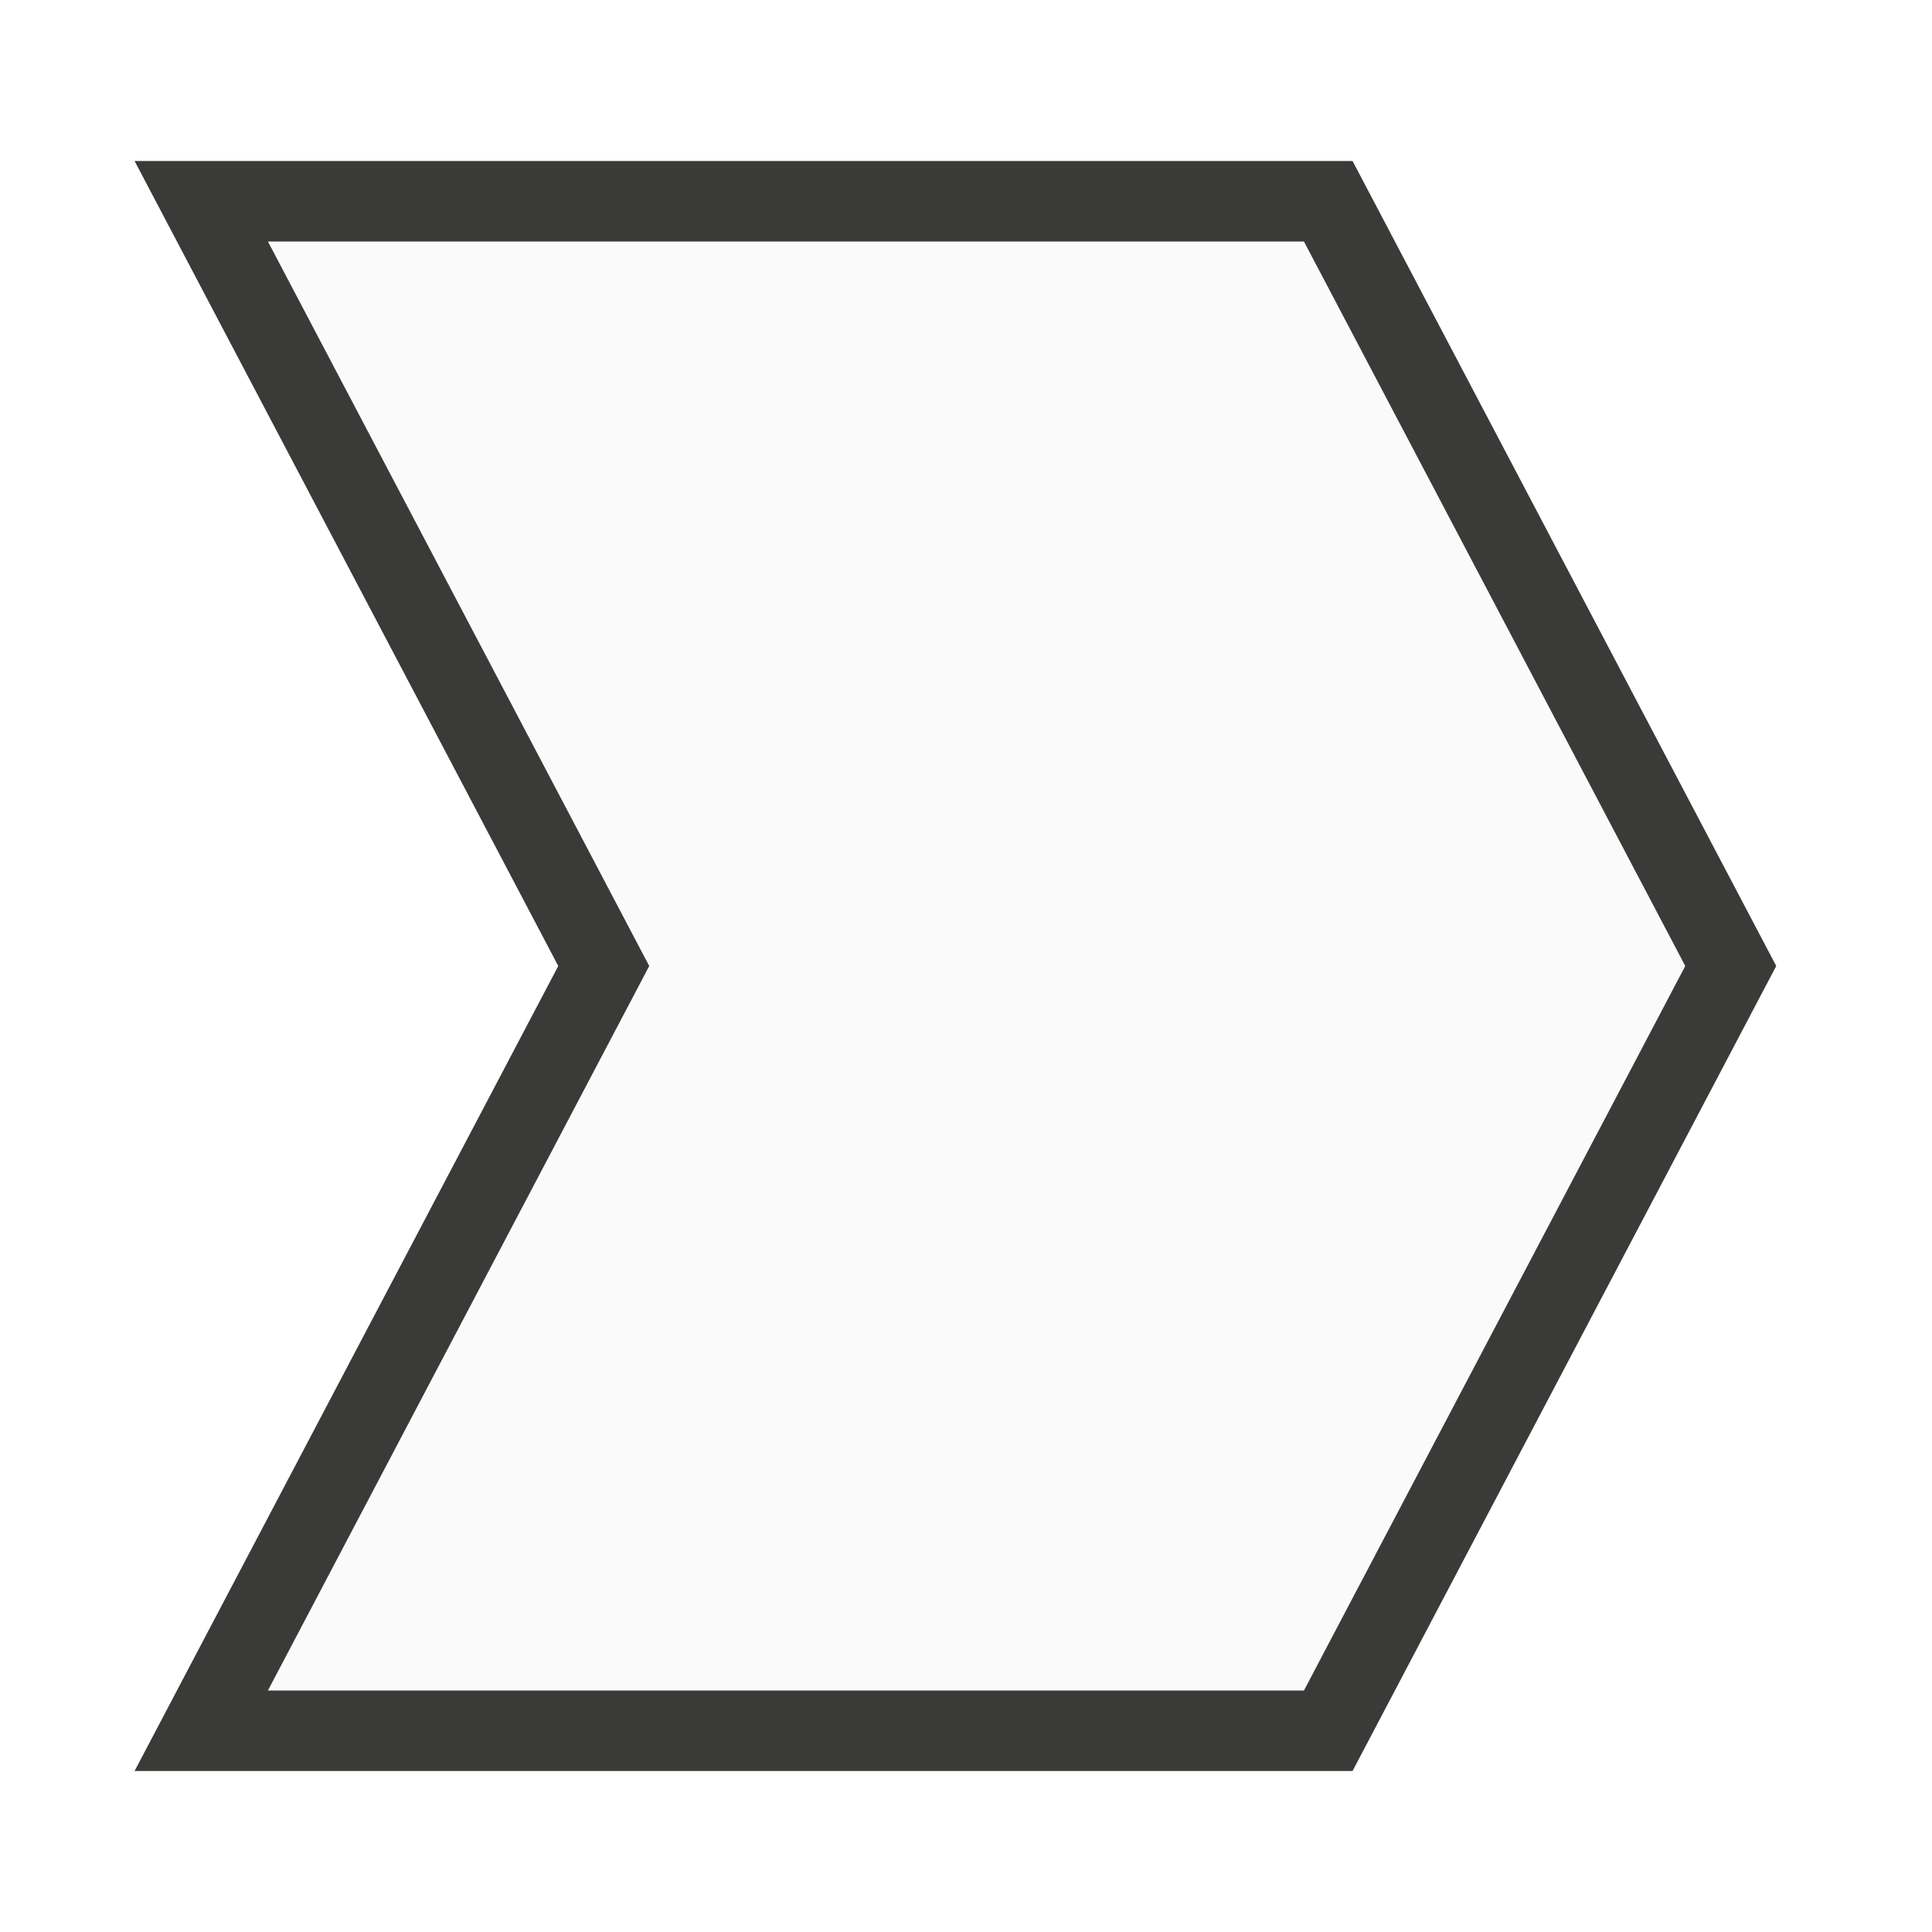
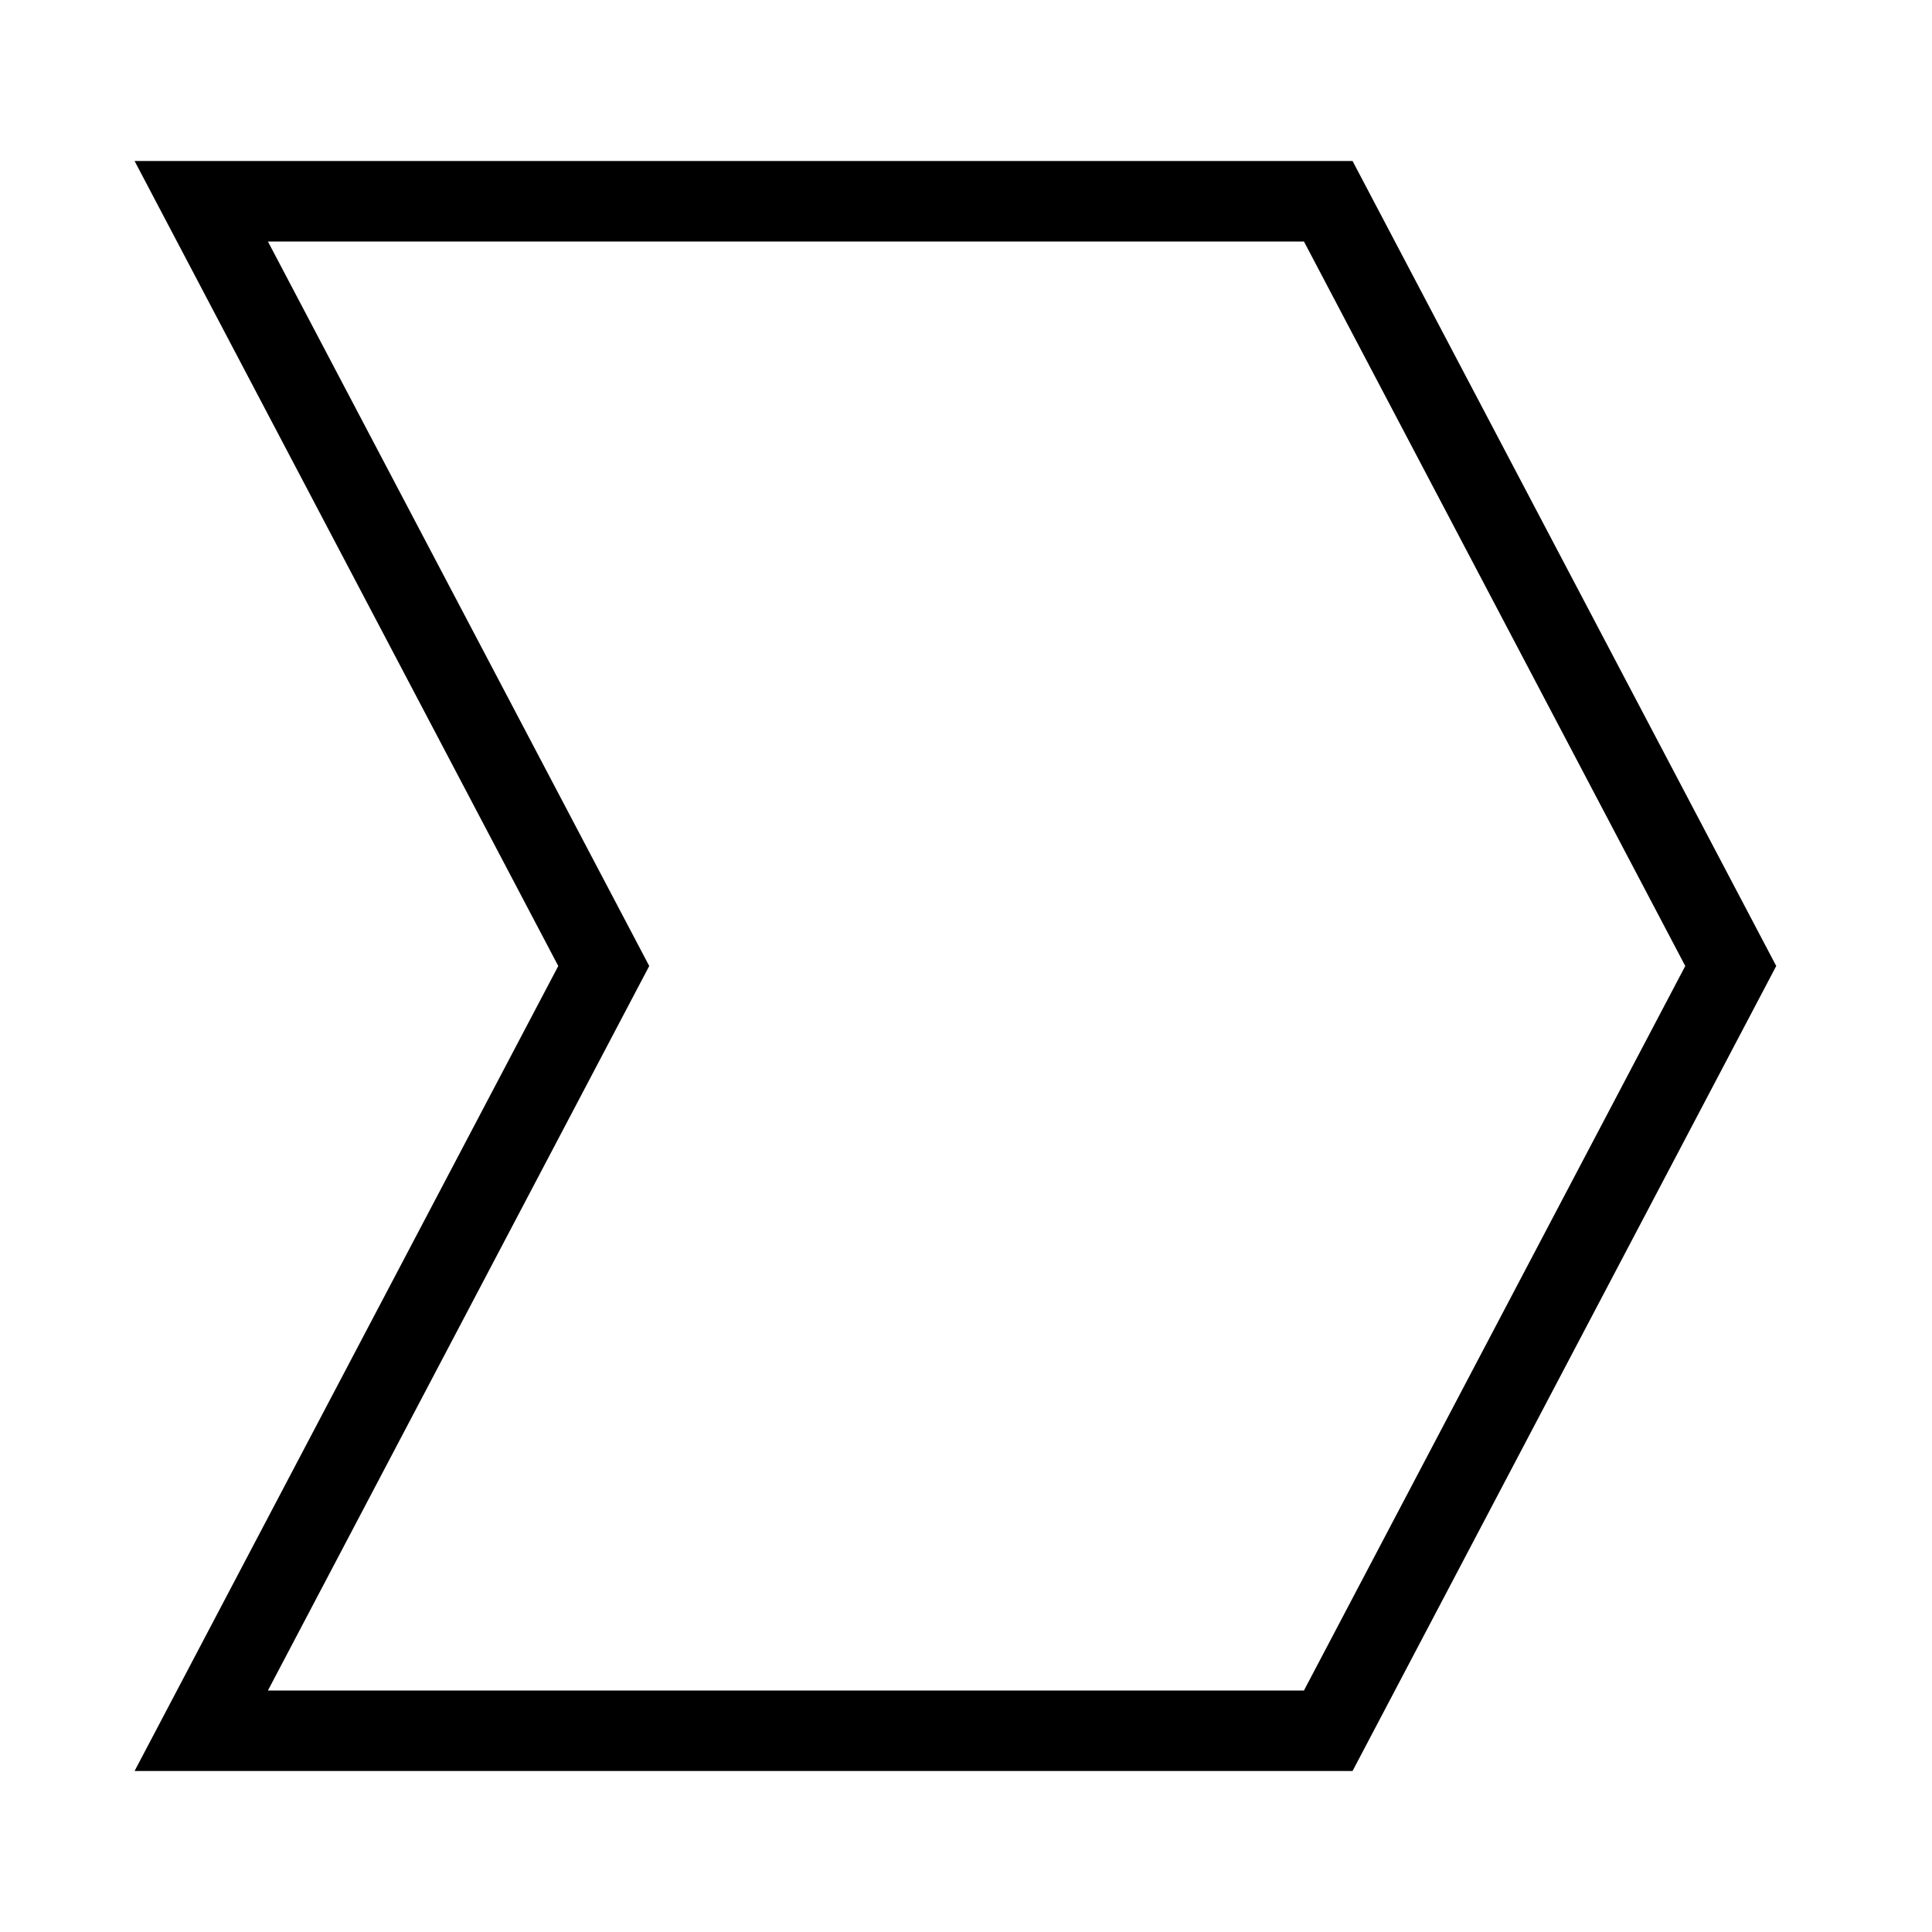
<svg xmlns="http://www.w3.org/2000/svg" viewBox="0 0 24 24">
-   <path class="icn icn--shape-color" d="m2.5 2.5 5 9.5-5 9.5h14l5-9.5-5-9.5z" fill="#fafafa" stroke="#3a3a38" stroke-linecap="round" stroke-linejoin="miter" />
+   <path class="icn icn--shape-color" d="m2.5 2.5 5 9.5-5 9.5h14l5-9.5-5-9.5z" fill="none" stroke="currentColor" stroke-linecap="round" stroke-linejoin="miter" />
</svg>
